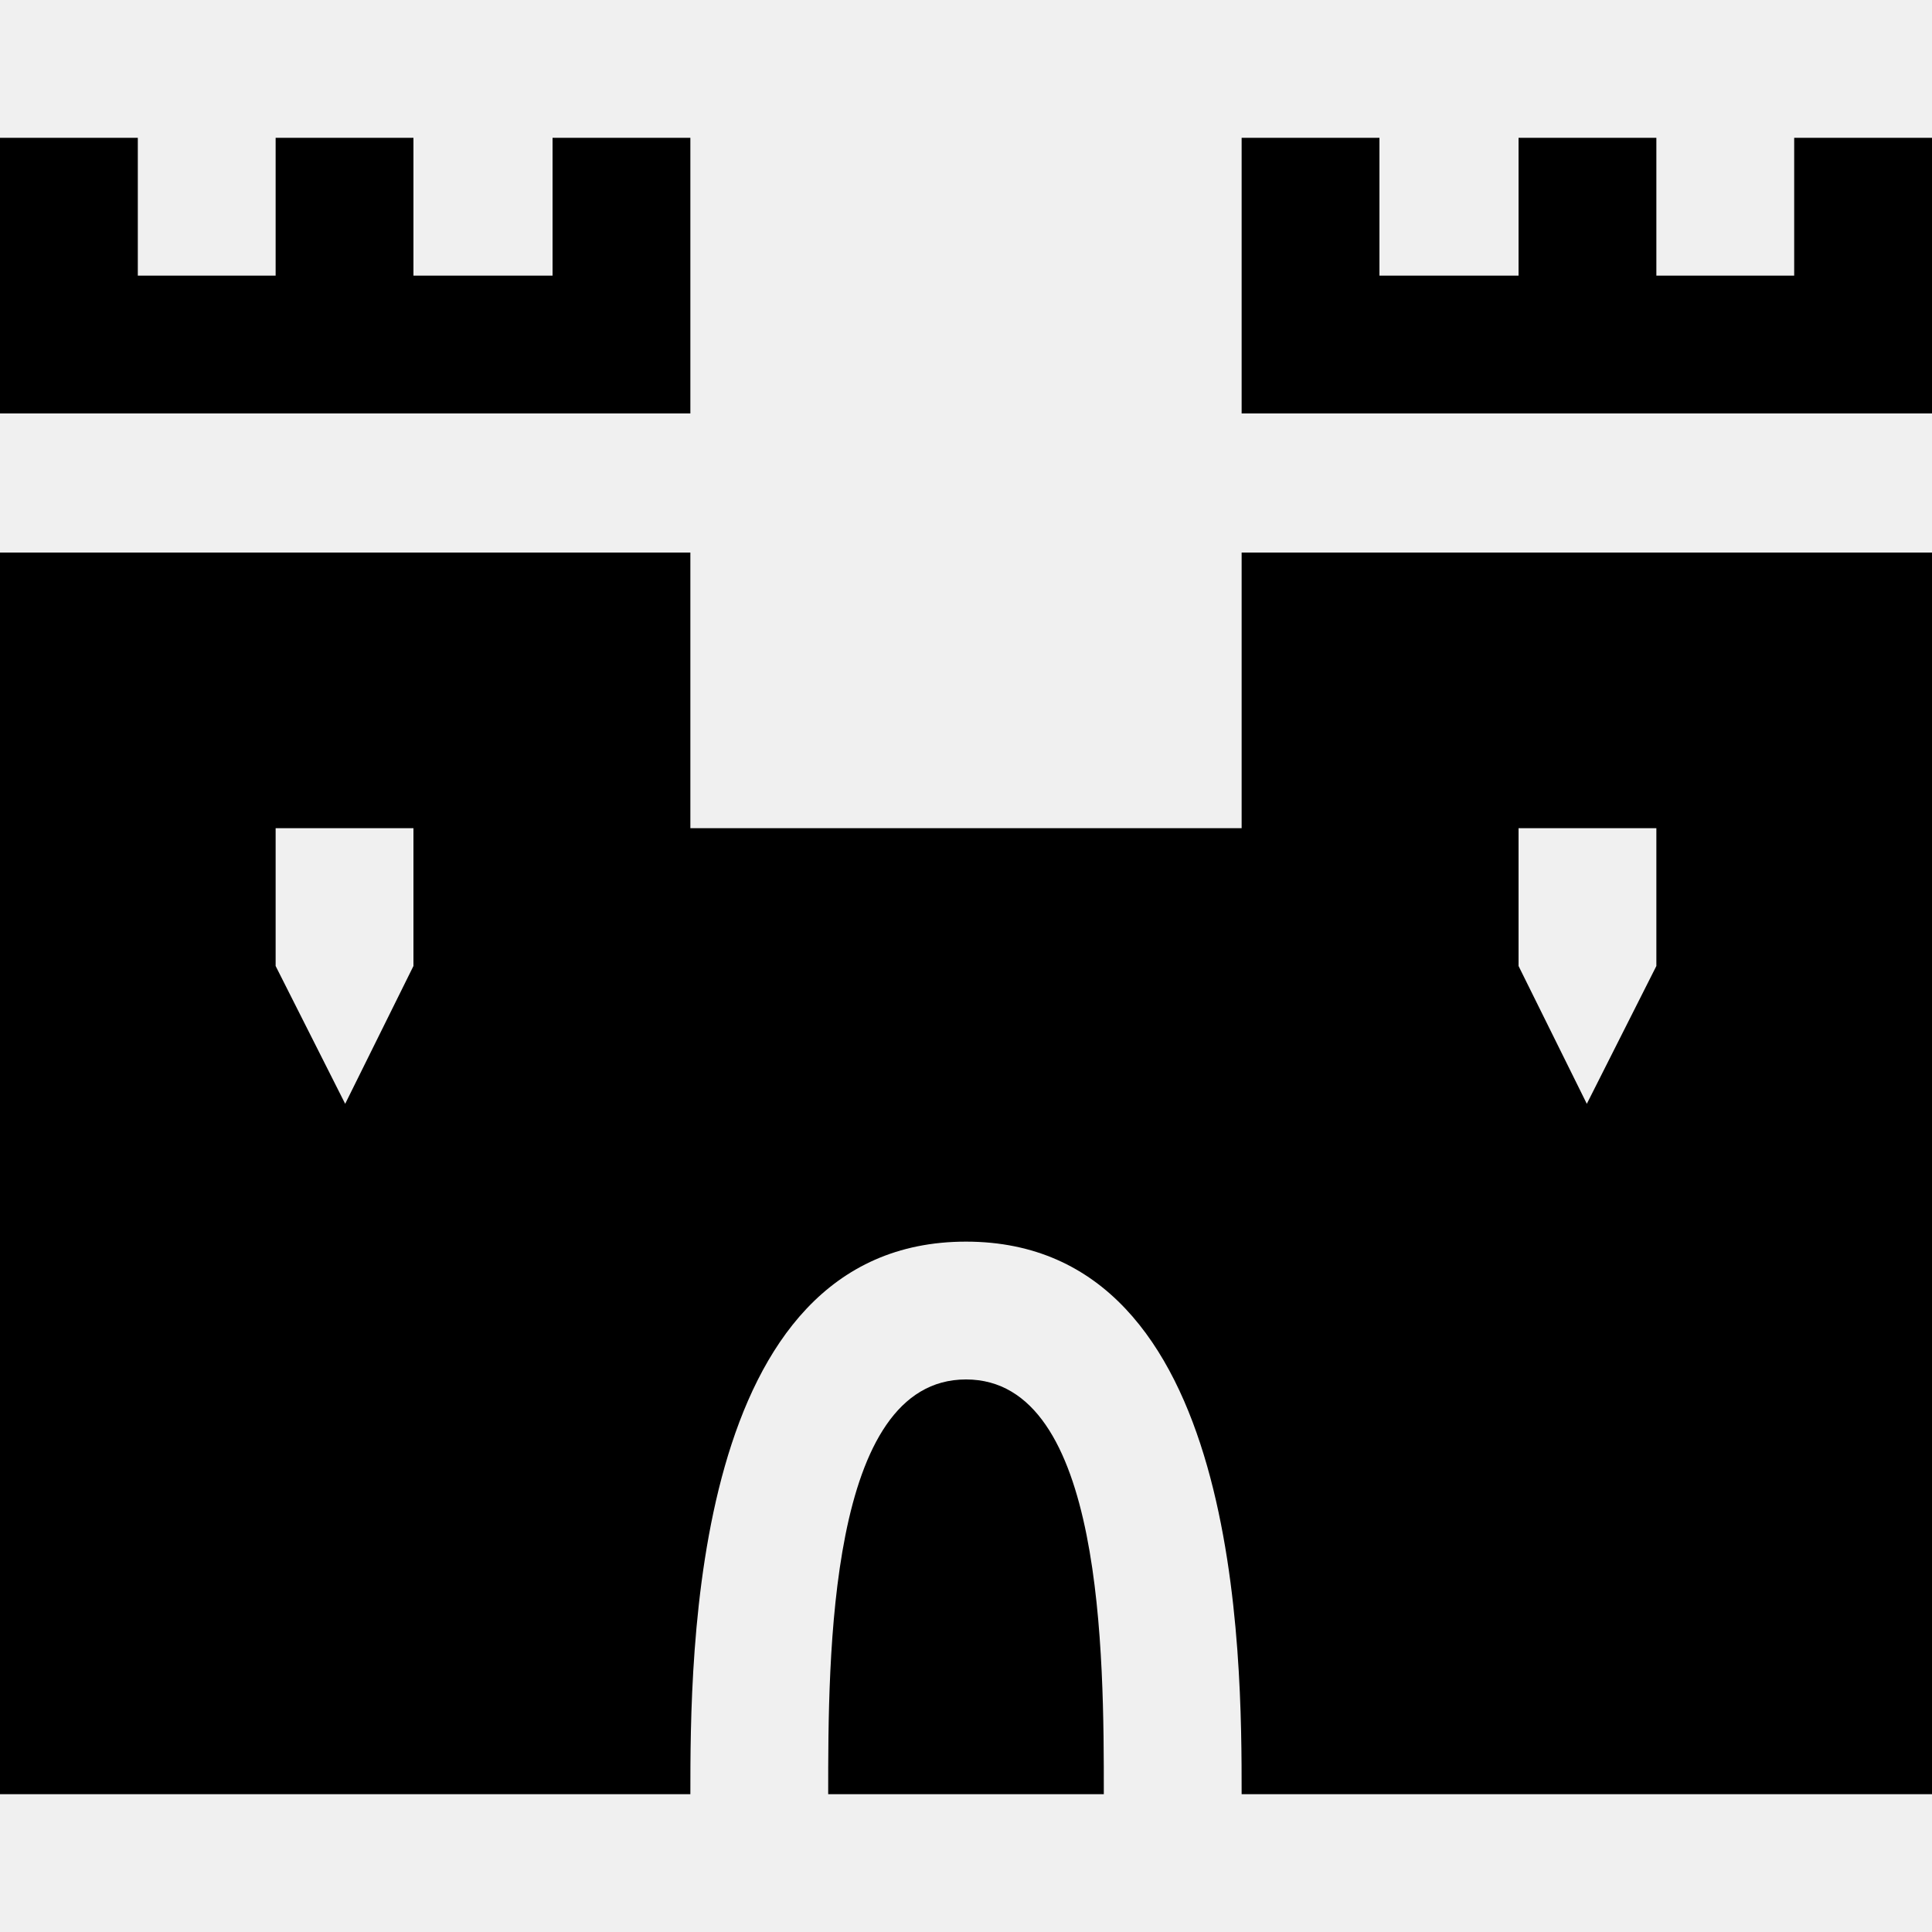
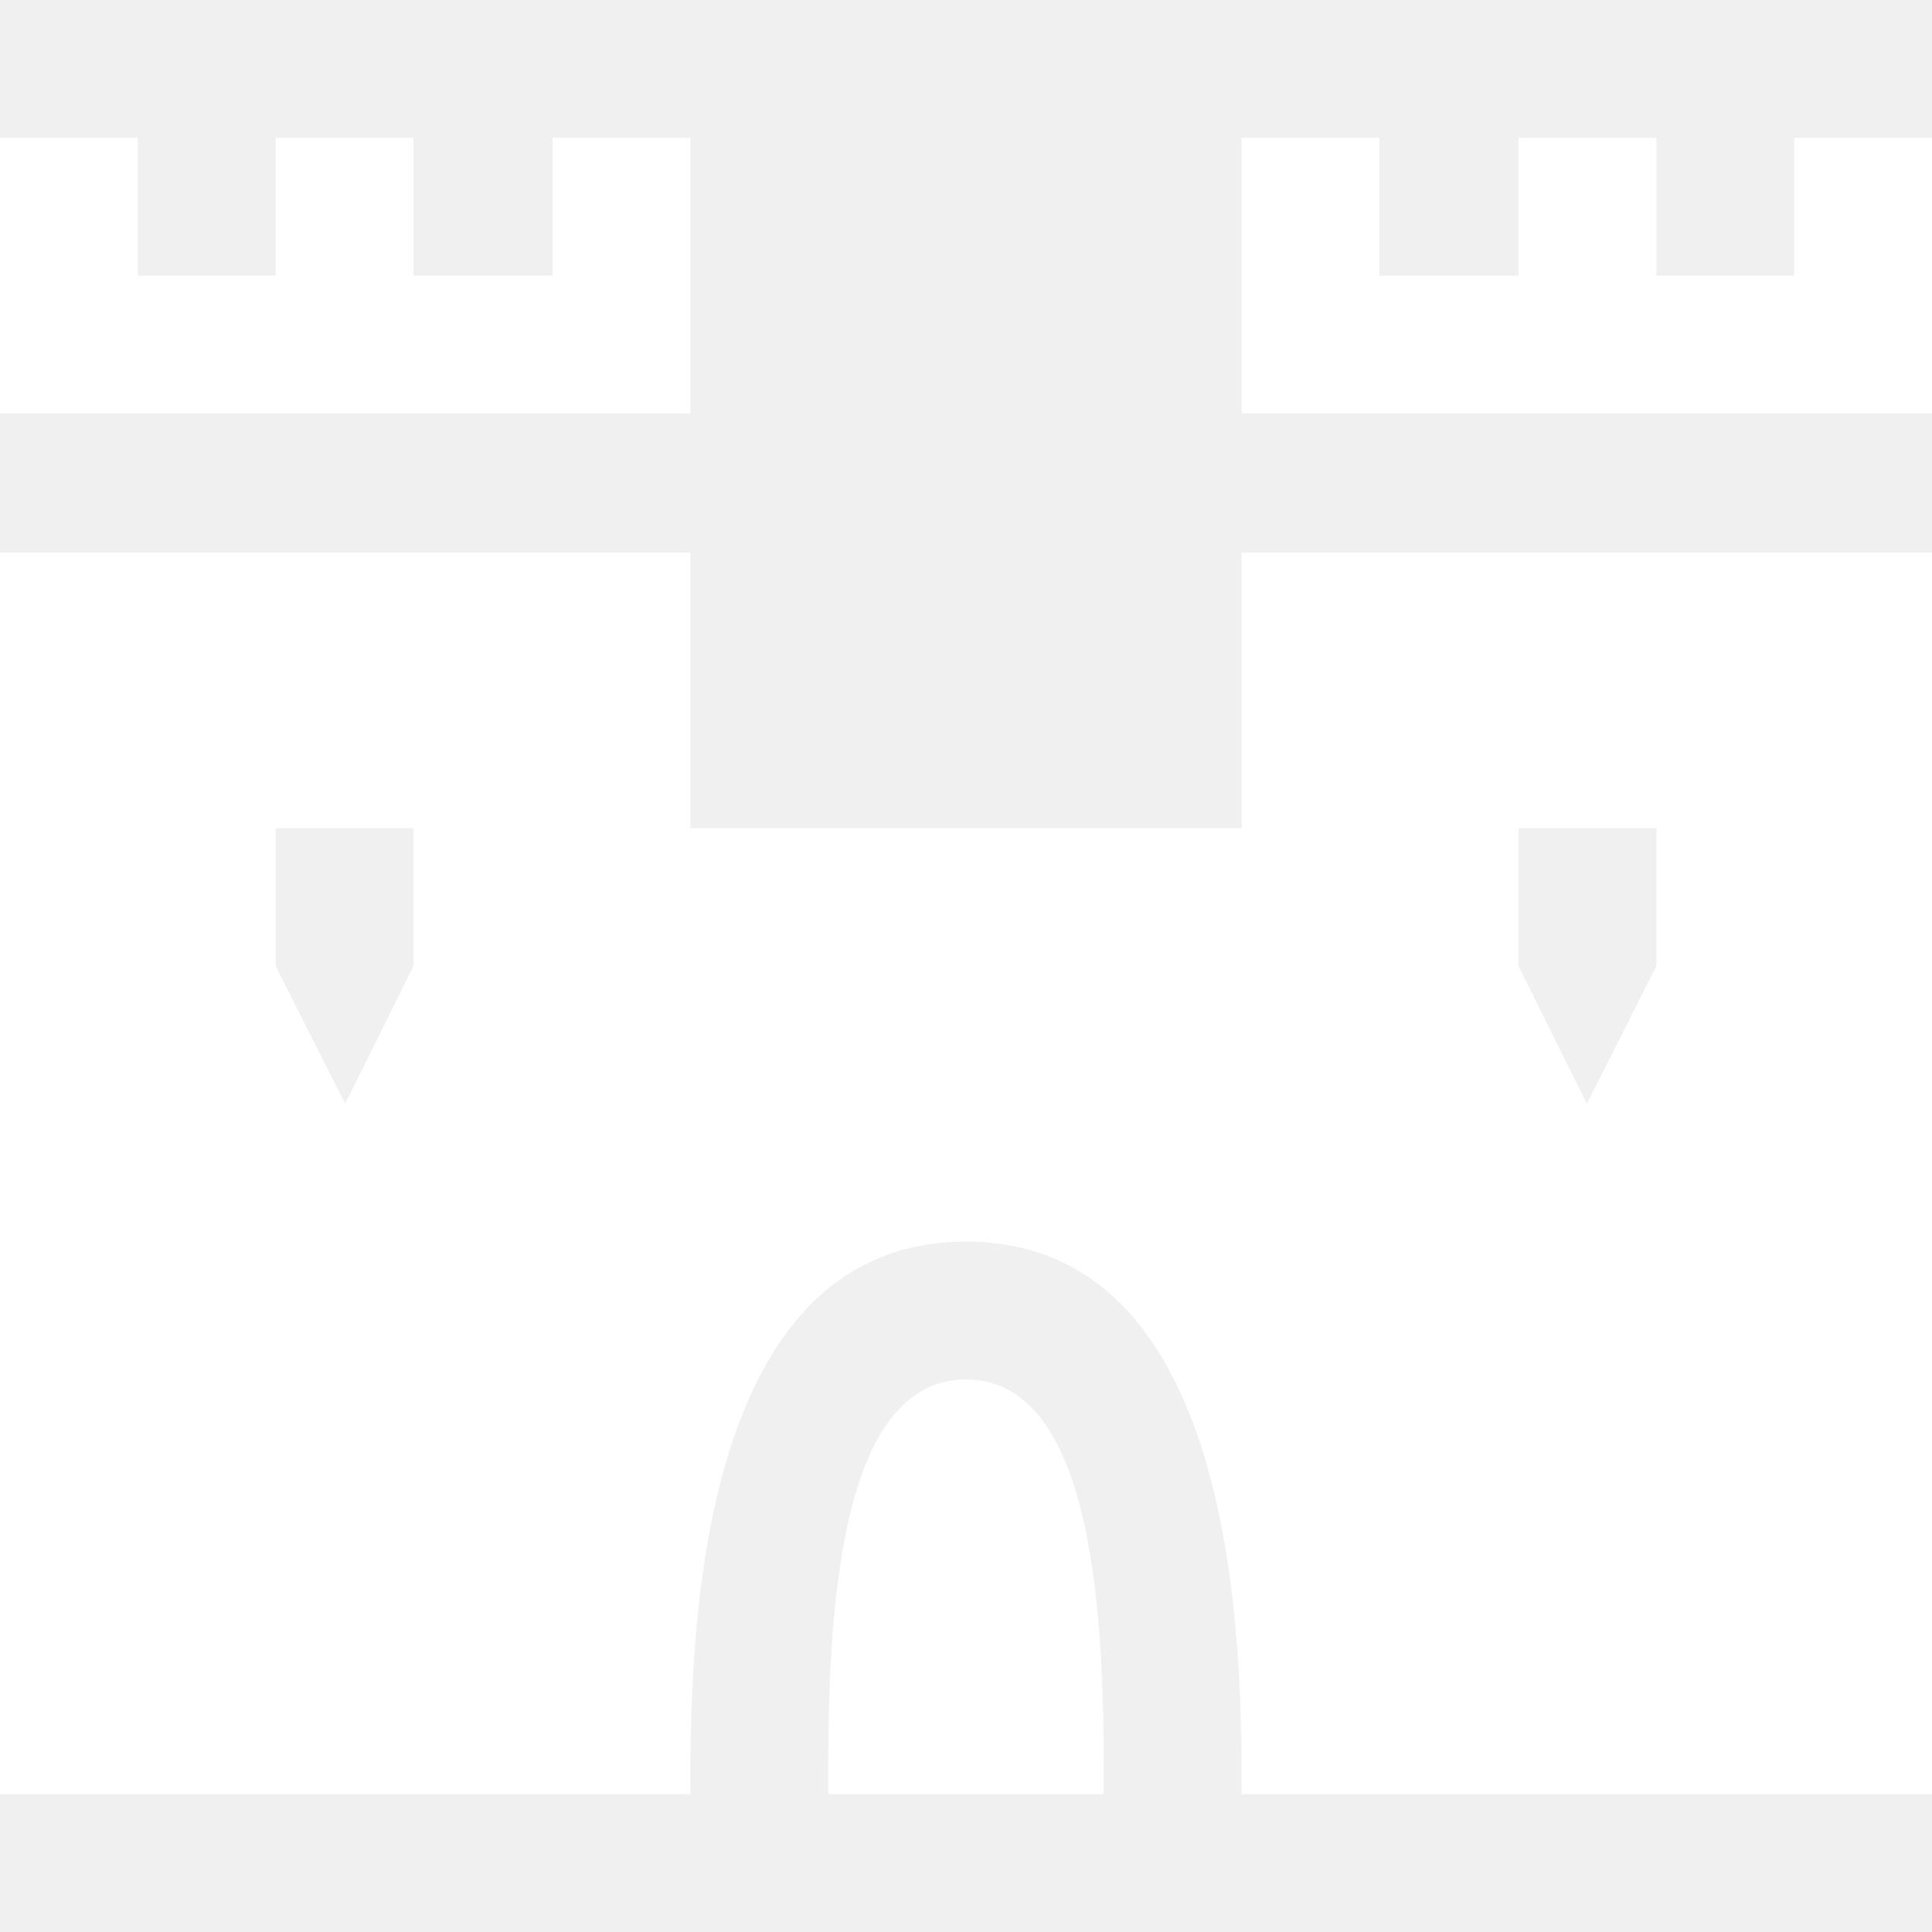
- <svg xmlns="http://www.w3.org/2000/svg" viewBox="0 0 15 15">
+ <svg xmlns="http://www.w3.org/2000/svg" fill="#FFFFFF" viewBox="0 0 15 15">
  <path d="M6.43 13.93L8.57 13.93C8.57 12.86 8.57 10.71 7.5 10.71C6.43 10.71 6.43 12.86 6.43 13.93ZM0 1.07L0 3.21L5.36 3.21L5.36 1.07L4.29 1.07L4.29 2.14L3.21 2.14L3.21 1.07L2.14 1.07L2.14 2.14L1.07 2.14L1.07 1.07L0 1.07ZM9.64 1.07L9.64 3.21L15 3.21L15 1.07L13.93 1.07L13.93 2.14L12.86 2.14L12.86 1.07L11.79 1.07L11.79 2.14L10.71 2.14L10.71 1.07L9.64 1.07ZM0 4.29L0 13.93L5.36 13.93C5.36 12.86 5.36 9.64 7.5 9.64C9.64 9.64 9.64 12.86 9.64 13.93L15 13.93L15 4.29L9.64 4.29L9.64 6.43L7.5 6.43L5.36 6.43L5.36 4.29L0 4.29ZM2.14 6.43L3.21 6.43L3.21 7.5L2.68 8.57L2.14 7.5L2.14 6.43ZM11.79 6.43L12.86 6.43L12.86 7.5L12.32 8.57L11.79 7.5L11.79 6.43Z" />
</svg>
